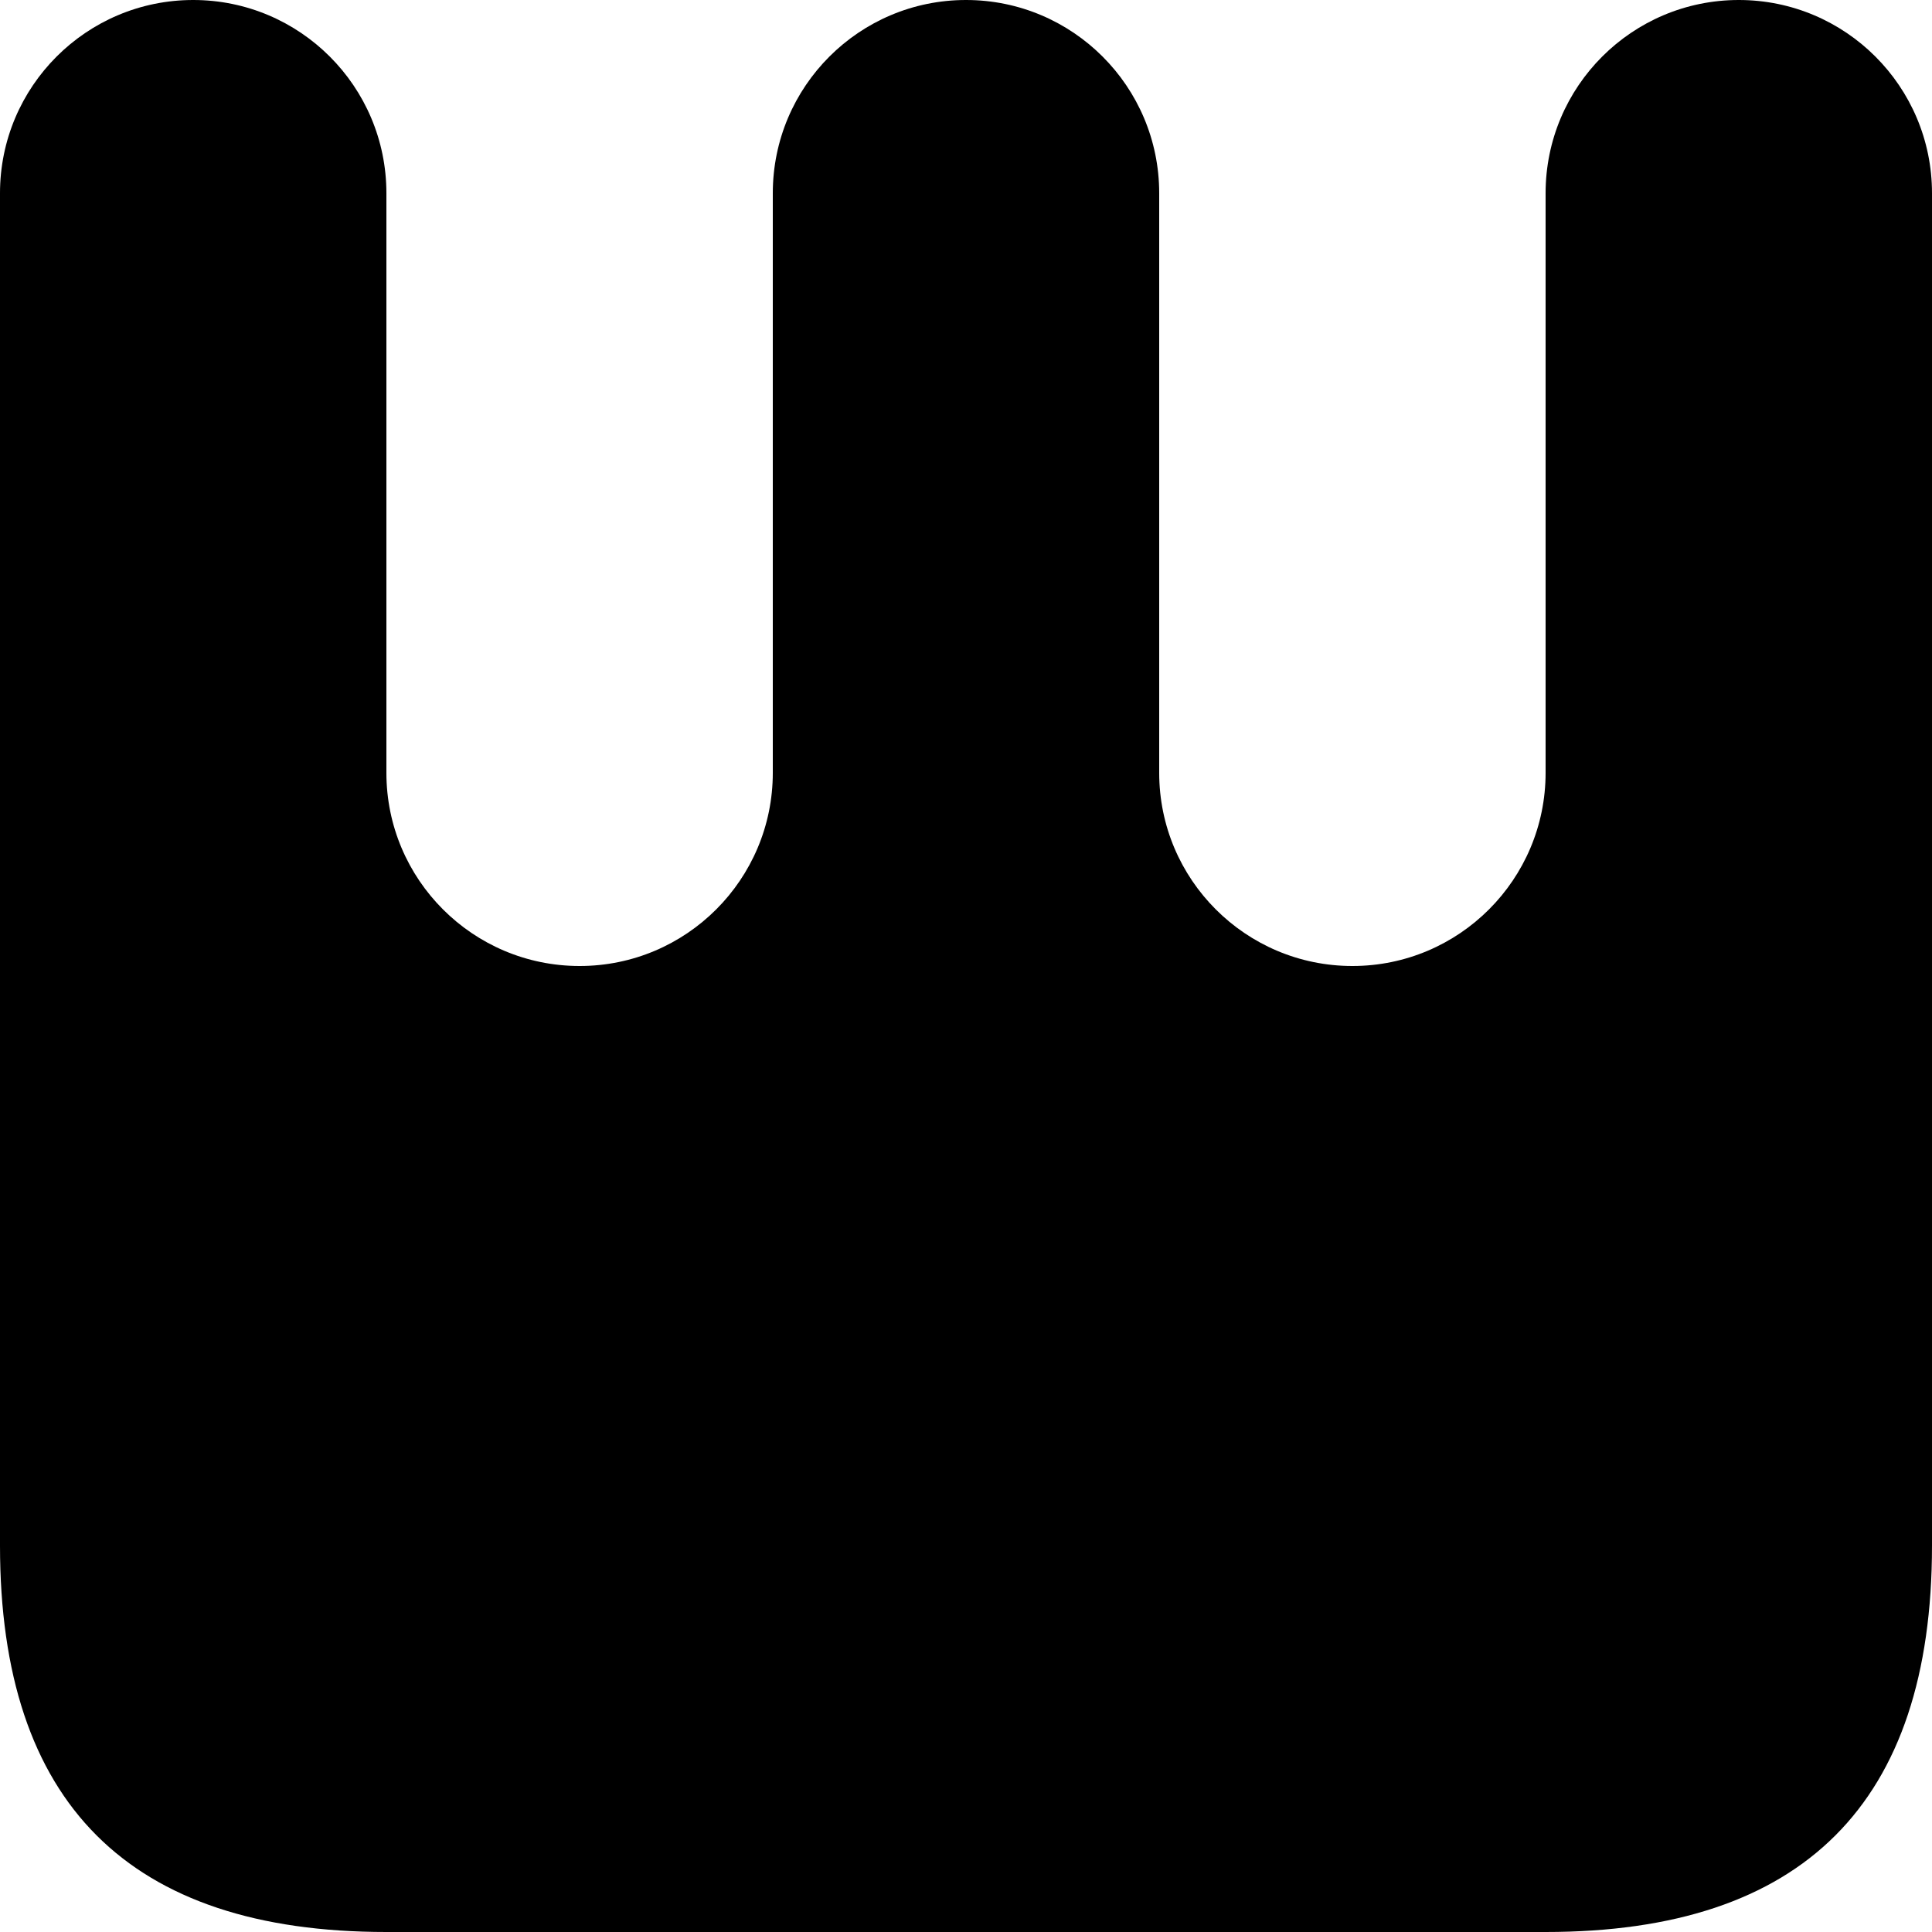
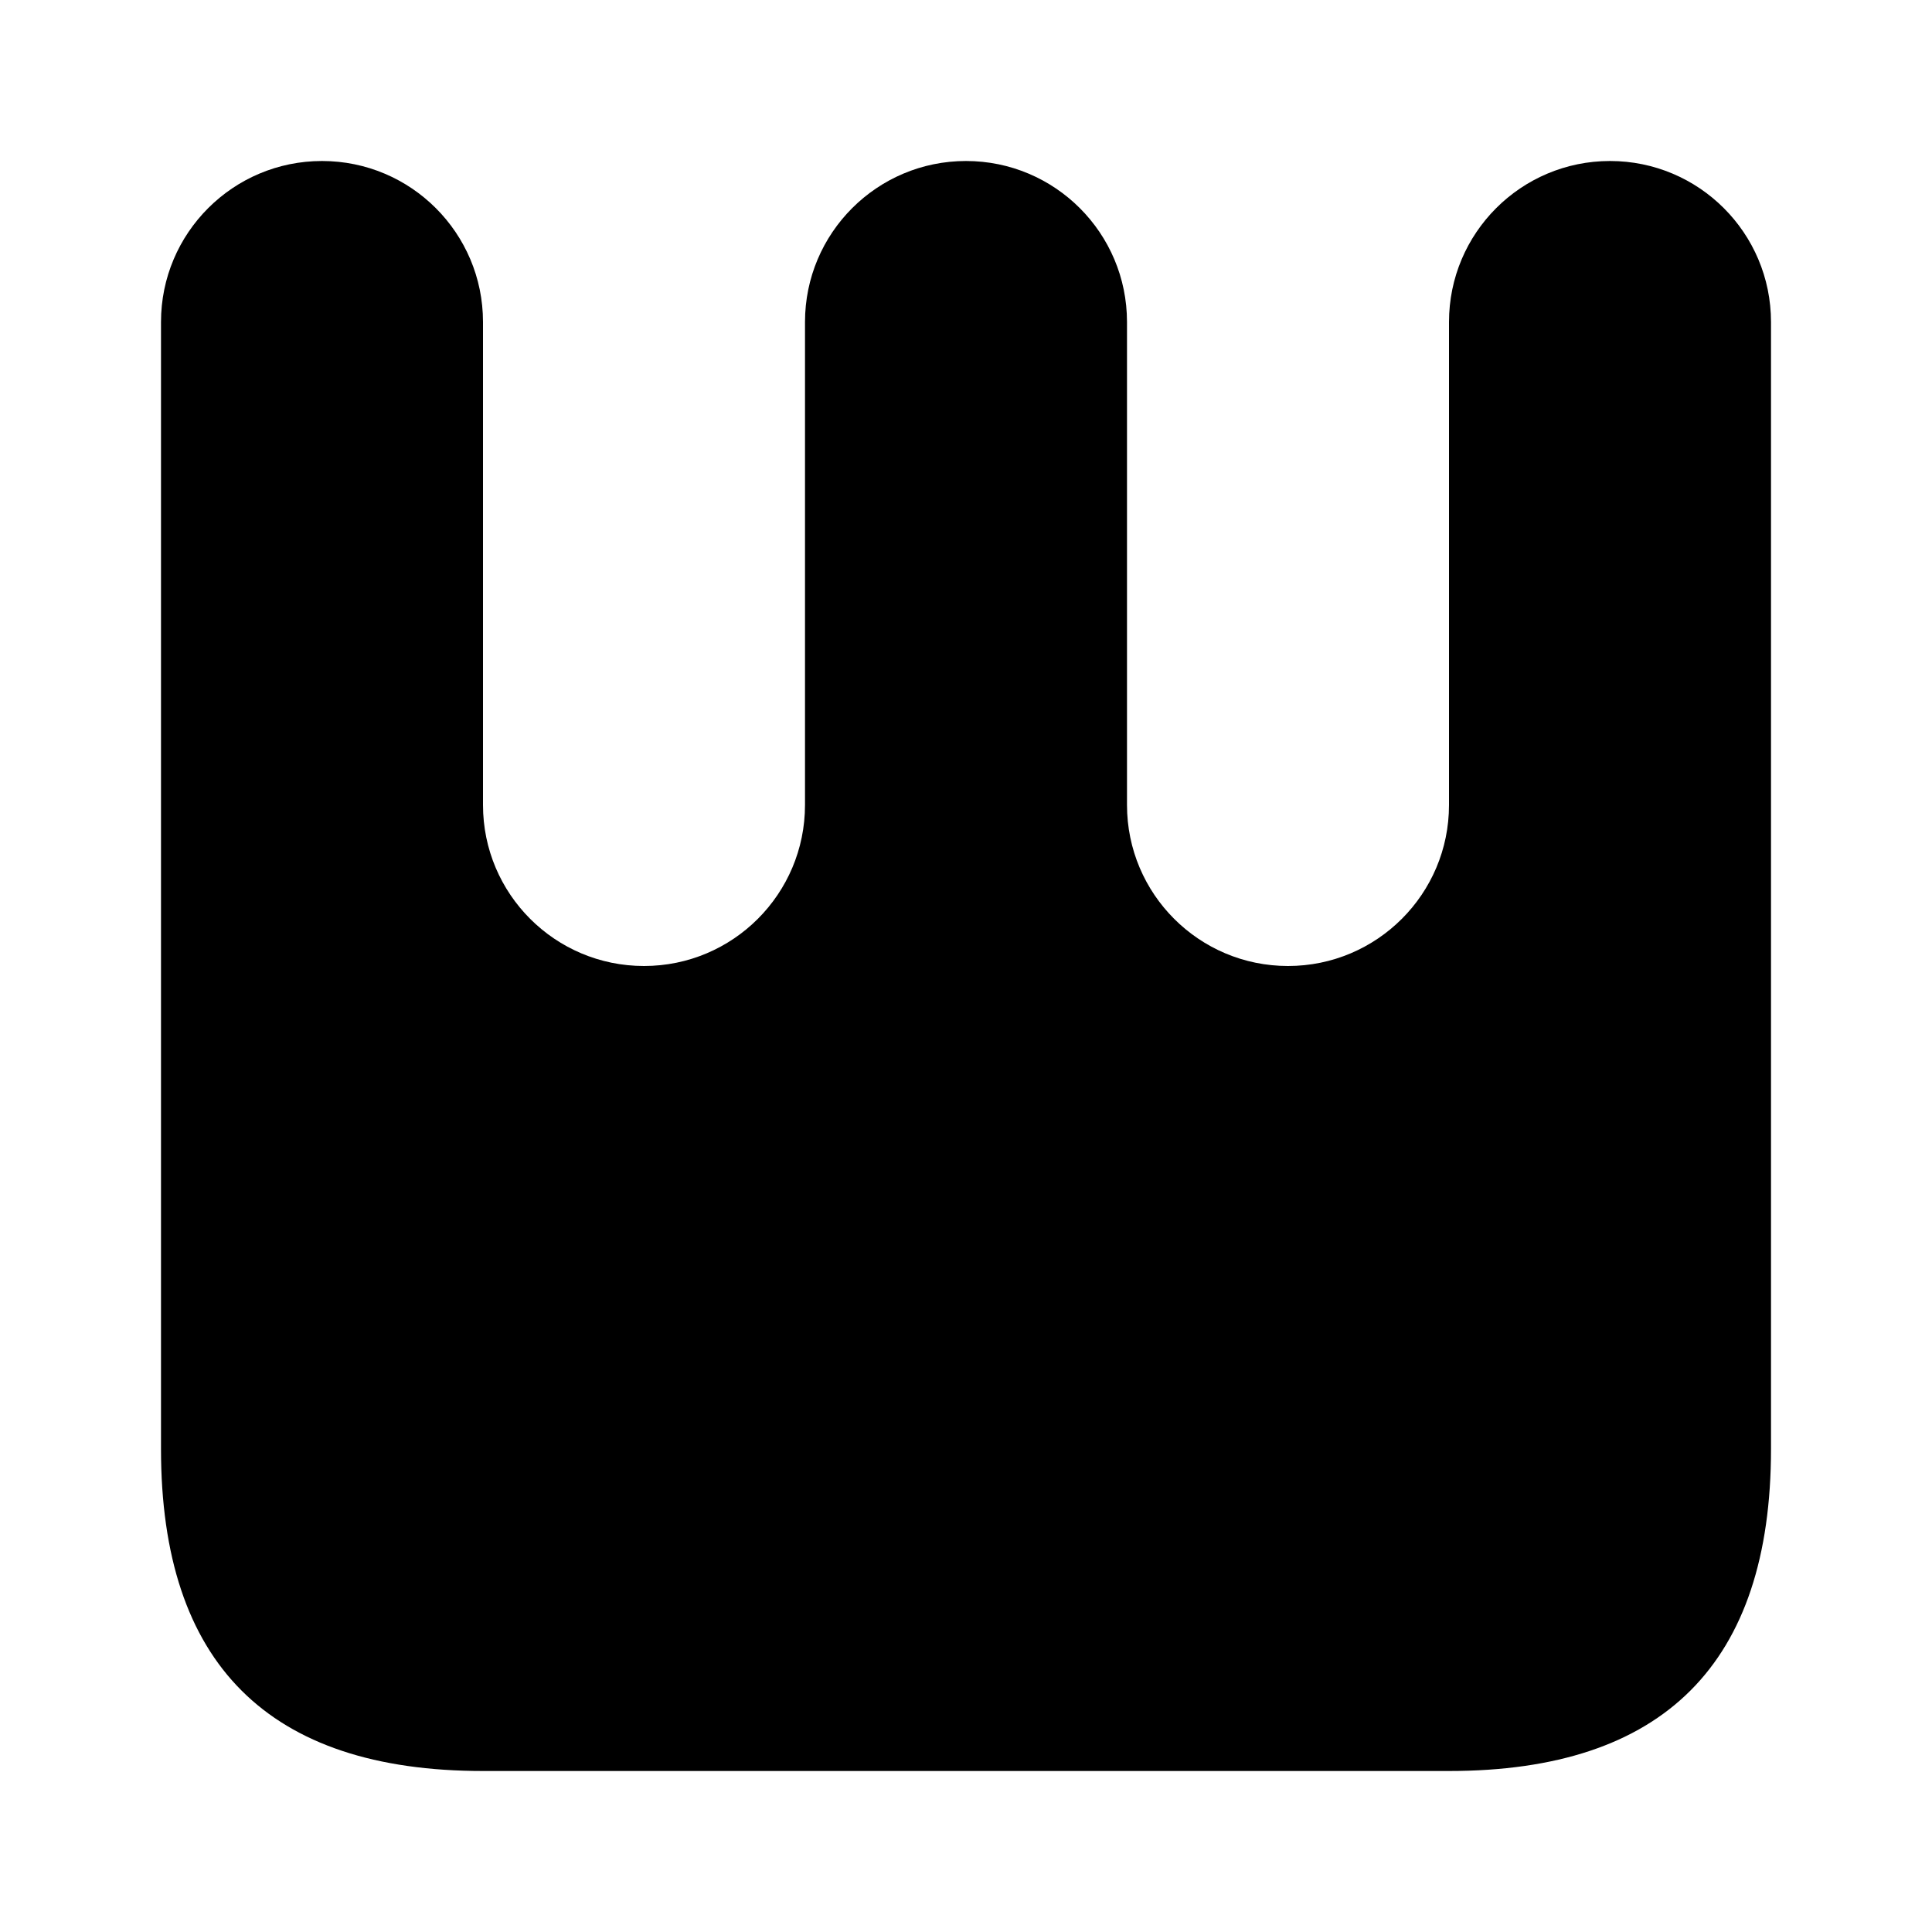
- <svg xmlns="http://www.w3.org/2000/svg" width="500" height="500">
-   <path d="M 100,500 Q 0,500 0,400 V 50 A 50,50 0 0,1 100,50 V 200 A 50,50 0 0,0 200,200 V 50 A 50,50 0 0,1 300,50 V 200 A 50,50 0 0,0 400,200 V 50 A 50,50 0 0,1 500,50 V 400 Q 500,500 400,500 Z" />
+ <svg xmlns="http://www.w3.org/2000/svg" width="600" height="600">
+   <path d="M 100,500 Q 0,500 0,400 V 50 A 50,50 0 0,1 100,50 V 200 A 50,50 0 0,0 200,200 V 50 A 50,50 0 0,1 300,50 V 200 A 50,50 0 0,0 400,200 V 50 A 50,50 0 0,1 500,50 V 400 Q 500,500 400,500 Z" transform="translate(50,50)" />
</svg>
